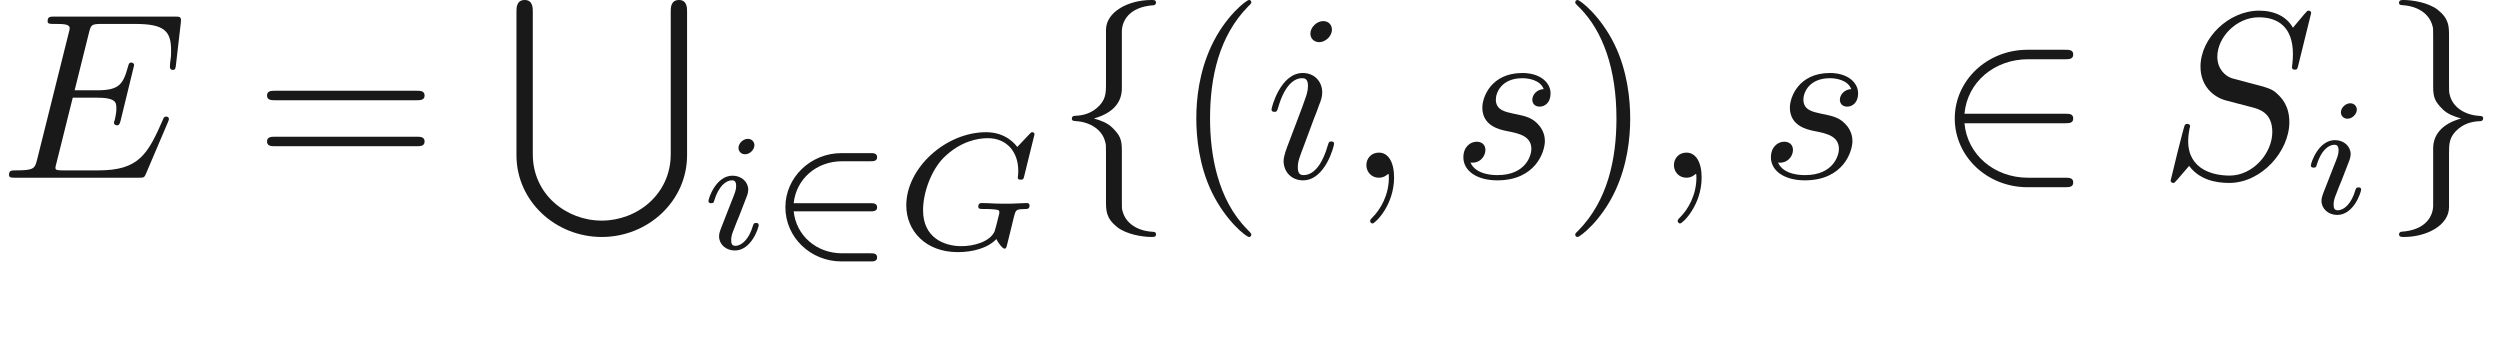
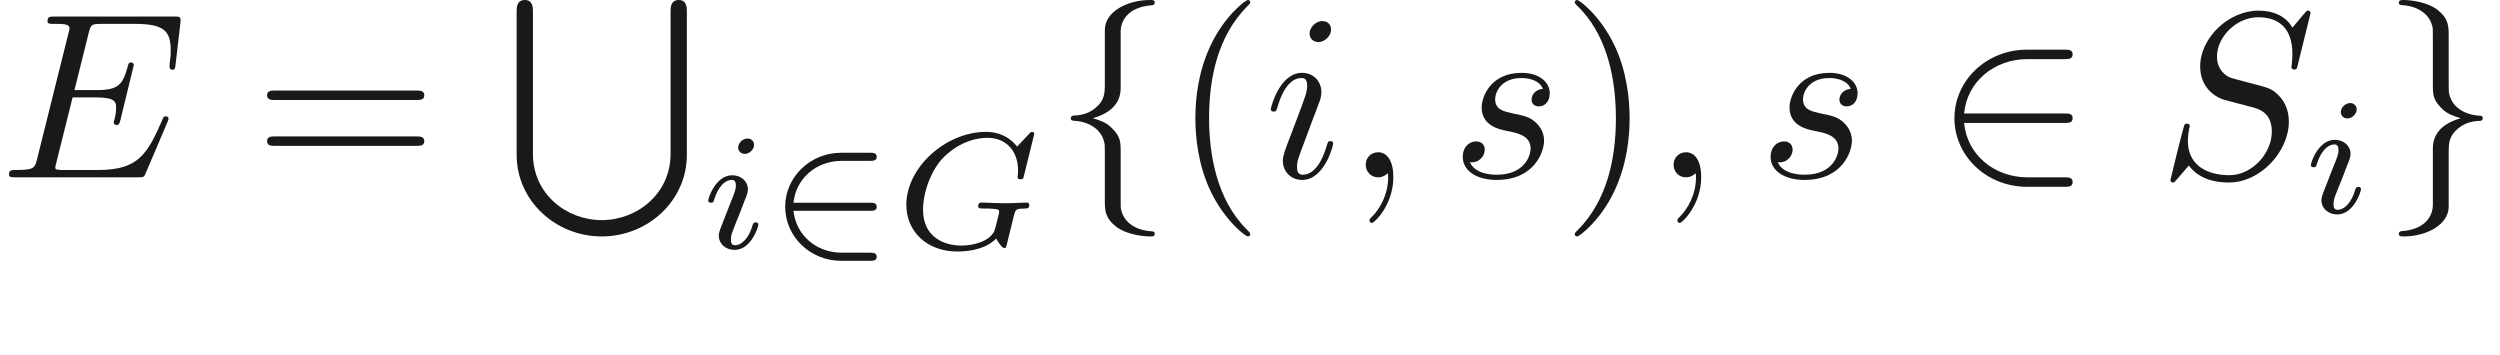
- <svg xmlns="http://www.w3.org/2000/svg" xmlns:ns1="http://github.com/leegao/readme2tex/" xmlns:xlink="http://www.w3.org/1999/xlink" height="14.944pt" ns1:offset="3.5146000000000033" version="1.1" viewBox="-52.093 -69.509 105.105 14.944" width="105.105pt">
+ <svg xmlns="http://www.w3.org/2000/svg" xmlns:ns1="http://github.com/leegao/readme2tex/" xmlns:xlink="http://www.w3.org/1999/xlink" height="14.944pt" ns1:offset="3.5165840000000035" version="1.1" viewBox="-52.075 -69.509 105.344 14.944" width="105.344pt">
  <defs>
    <path d="M5.46 -2.291C5.629 -2.291 5.808 -2.291 5.808 -2.491S5.629 -2.69 5.46 -2.69H1.235C1.355 -4.025 2.501 -4.981 3.905 -4.981H5.46C5.629 -4.981 5.808 -4.981 5.808 -5.181S5.629 -5.38 5.46 -5.38H3.885C2.182 -5.38 0.827 -4.085 0.827 -2.491S2.182 0.399 3.885 0.399H5.46C5.629 0.399 5.808 0.399 5.808 0.199S5.629 0 5.46 0H3.905C2.501 0 1.355 -0.956 1.235 -2.291H5.46Z" id="g0-50" />
    <path d="M2.819 -6.147C2.819 -6.545 3.078 -7.183 4.164 -7.253C4.214 -7.263 4.254 -7.303 4.254 -7.362C4.254 -7.472 4.174 -7.472 4.065 -7.472C3.068 -7.472 2.162 -6.964 2.152 -6.227V-3.955C2.152 -3.567 2.152 -3.248 1.753 -2.919C1.405 -2.63 1.026 -2.61 0.807 -2.6C0.757 -2.59 0.717 -2.55 0.717 -2.491C0.717 -2.391 0.777 -2.391 0.877 -2.381C1.534 -2.341 2.012 -1.983 2.122 -1.494C2.152 -1.385 2.152 -1.365 2.152 -1.006V0.966C2.152 1.385 2.152 1.704 2.63 2.082C3.019 2.381 3.676 2.491 4.065 2.491C4.174 2.491 4.254 2.491 4.254 2.381C4.254 2.281 4.194 2.281 4.095 2.271C3.467 2.232 2.979 1.913 2.849 1.405C2.819 1.315 2.819 1.295 2.819 0.936V-1.156C2.819 -1.614 2.74 -1.783 2.421 -2.102C2.212 -2.311 1.923 -2.411 1.644 -2.491C2.461 -2.72 2.819 -3.178 2.819 -3.756V-6.147Z" id="g0-102" />
-     <path d="M2.152 1.166C2.152 1.564 1.893 2.202 0.807 2.271C0.757 2.281 0.717 2.321 0.717 2.381C0.717 2.491 0.827 2.491 0.917 2.491C1.883 2.491 2.809 2.002 2.819 1.245V-1.026C2.819 -1.415 2.819 -1.734 3.218 -2.062C3.567 -2.351 3.945 -2.371 4.164 -2.381C4.214 -2.391 4.254 -2.431 4.254 -2.491C4.254 -2.59 4.194 -2.59 4.095 -2.6C3.437 -2.64 2.959 -2.999 2.849 -3.487C2.819 -3.597 2.819 -3.616 2.819 -3.975V-5.948C2.819 -6.366 2.819 -6.685 2.341 -7.064C1.943 -7.372 1.255 -7.472 0.917 -7.472C0.827 -7.472 0.717 -7.472 0.717 -7.362C0.717 -7.263 0.777 -7.263 0.877 -7.253C1.504 -7.213 1.993 -6.894 2.122 -6.386C2.152 -6.296 2.152 -6.276 2.152 -5.918V-3.826C2.152 -3.367 2.232 -3.198 2.55 -2.879C2.76 -2.67 3.049 -2.57 3.328 -2.491C2.511 -2.262 2.152 -1.803 2.152 -1.225V1.166Z" id="g0-103" />
-     <path d="M5.879 -4.812C5.879 -4.847 5.858 -4.903 5.788 -4.903C5.739 -4.903 5.726 -4.889 5.663 -4.819L5.154 -4.282C5.091 -4.366 4.7 -4.903 3.843 -4.903C2.148 -4.903 0.488 -3.403 0.488 -1.827C0.488 -0.746 1.311 0.139 2.65 0.139C3.264 0.139 3.912 -0.021 4.275 -0.411C4.345 -0.258 4.533 -0.007 4.617 -0.007C4.679 -0.007 4.693 -0.035 4.728 -0.181L4.861 -0.718C4.896 -0.844 4.993 -1.262 5.014 -1.346C5.098 -1.66 5.105 -1.667 5.516 -1.674C5.565 -1.674 5.67 -1.674 5.67 -1.82C5.67 -1.89 5.621 -1.925 5.565 -1.925C5.335 -1.925 5.042 -1.897 4.798 -1.897C4.624 -1.897 4.394 -1.897 4.219 -1.904S3.843 -1.925 3.668 -1.925C3.619 -1.925 3.515 -1.925 3.515 -1.771C3.515 -1.674 3.592 -1.674 3.766 -1.674C3.898 -1.674 4.038 -1.674 4.17 -1.66C4.394 -1.639 4.401 -1.611 4.401 -1.527C4.401 -1.499 4.401 -1.485 4.352 -1.304C4.303 -1.109 4.226 -0.795 4.198 -0.725C3.996 -0.3 3.347 -0.112 2.803 -0.112C2.106 -0.112 1.193 -0.446 1.193 -1.625C1.193 -2.371 1.541 -3.306 2.057 -3.829C2.776 -4.54 3.522 -4.652 3.912 -4.652C4.721 -4.652 5.196 -4.066 5.196 -3.285C5.196 -3.089 5.175 -3.041 5.175 -2.999C5.175 -2.908 5.265 -2.908 5.3 -2.908C5.412 -2.908 5.412 -2.929 5.447 -3.062L5.879 -4.812Z" id="g3-71" />
+     <path d="M2.152 1.166C2.152 1.564 1.893 2.202 0.807 2.271C0.757 2.281 0.717 2.321 0.717 2.381C0.717 2.491 0.827 2.491 0.917 2.491C1.883 2.491 2.809 2.002 2.819 1.245V-1.026C2.819 -1.415 2.819 -1.733 3.218 -2.062C3.567 -2.351 3.945 -2.371 4.164 -2.381C4.214 -2.391 4.254 -2.431 4.254 -2.491C4.254 -2.59 4.194 -2.59 4.095 -2.6C3.437 -2.64 2.959 -2.999 2.849 -3.487C2.819 -3.597 2.819 -3.616 2.819 -3.975V-5.948C2.819 -6.366 2.819 -6.685 2.341 -7.064C1.943 -7.372 1.255 -7.472 0.917 -7.472C0.827 -7.472 0.717 -7.472 0.717 -7.362C0.717 -7.263 0.777 -7.263 0.877 -7.253C1.504 -7.213 1.993 -6.894 2.122 -6.386C2.152 -6.296 2.152 -6.276 2.152 -5.918V-3.826C2.152 -3.367 2.232 -3.198 2.55 -2.879C2.76 -2.67 3.049 -2.57 3.328 -2.491C2.511 -2.262 2.152 -1.803 2.152 -1.225V1.166Z" id="g0-103" />
+     <path d="M4.331 -1.576C4.442 -1.576 4.61 -1.576 4.61 -1.743C4.61 -1.918 4.449 -1.918 4.331 -1.918H1.102C1.206 -2.929 2.05 -3.682 3.138 -3.682H4.331C4.442 -3.682 4.61 -3.682 4.61 -3.85C4.61 -4.024 4.449 -4.024 4.331 -4.024H3.11C1.813 -4.024 0.753 -3.006 0.753 -1.75C0.753 -0.467 1.827 0.53 3.11 0.53H4.331C4.442 0.53 4.61 0.53 4.61 0.363C4.61 0.188 4.449 0.188 4.331 0.188H3.138C2.05 0.188 1.206 -0.565 1.102 -1.576H4.331Z" id="g1-50" />
+     <path d="M7.044 6.486C7.044 8.169 5.629 9.275 4.144 9.275S1.245 8.179 1.245 6.486V0.478C1.245 0.339 1.245 0 0.907 0C0.558 0 0.558 0.329 0.558 0.478V6.526C0.558 8.458 2.202 9.963 4.144 9.963S7.731 8.458 7.731 6.526V0.478C7.731 0.339 7.731 0 7.392 0C7.044 0 7.044 0.329 7.044 0.478V6.486Z" id="g5-83" />
+     <path d="M2.022 -0.01C2.022 -0.667 1.773 -1.056 1.385 -1.056C1.056 -1.056 0.857 -0.807 0.857 -0.528C0.857 -0.259 1.056 0 1.385 0C1.504 0 1.634 -0.04 1.733 -0.13C1.763 -0.149 1.773 -0.159 1.783 -0.159S1.803 -0.149 1.803 -0.01C1.803 0.727 1.455 1.325 1.126 1.654C1.016 1.763 1.016 1.783 1.016 1.813C1.016 1.883 1.066 1.923 1.116 1.923C1.225 1.923 2.022 1.156 2.022 -0.01Z" id="g2-59" />
+     <path d="M7.054 -2.321C7.073 -2.371 7.103 -2.441 7.103 -2.461C7.103 -2.471 7.103 -2.57 6.984 -2.57C6.894 -2.57 6.874 -2.511 6.854 -2.451C6.207 -0.976 5.838 -0.309 4.134 -0.309H2.68C2.54 -0.309 2.521 -0.309 2.461 -0.319C2.361 -0.329 2.331 -0.339 2.331 -0.418C2.331 -0.448 2.331 -0.468 2.381 -0.648L3.059 -3.367H4.045C4.892 -3.367 4.892 -3.158 4.892 -2.909C4.892 -2.839 4.892 -2.72 4.822 -2.421C4.802 -2.371 4.792 -2.341 4.792 -2.311C4.792 -2.262 4.832 -2.202 4.922 -2.202C5.001 -2.202 5.031 -2.252 5.071 -2.401L5.639 -4.732C5.639 -4.792 5.589 -4.842 5.519 -4.842C5.43 -4.842 5.41 -4.782 5.38 -4.663C5.171 -3.905 4.991 -3.676 4.075 -3.676H3.138L3.736 -6.077C3.826 -6.426 3.836 -6.466 4.274 -6.466H5.679C6.894 -6.466 7.193 -6.177 7.193 -5.36C7.193 -5.121 7.193 -5.101 7.153 -4.832C7.153 -4.772 7.143 -4.702 7.143 -4.653S7.173 -4.533 7.263 -4.533C7.372 -4.533 7.382 -4.593 7.402 -4.782L7.601 -6.506C7.631 -6.775 7.582 -6.775 7.333 -6.775H2.301C2.102 -6.775 2.002 -6.775 2.002 -6.575C2.002 -6.466 2.092 -6.466 2.281 -6.466C2.65 -6.466 2.929 -6.466 2.929 -6.286C2.929 -6.247 2.929 -6.227 2.879 -6.047L1.564 -0.777C1.465 -0.389 1.445 -0.309 0.658 -0.309C0.488 -0.309 0.379 -0.309 0.379 -0.12C0.379 0 0.468 0 0.658 0H5.828C6.057 0 6.067 -0.01 6.137 -0.169L7.054 -2.321Z" id="g2-69" />
+     <path d="M6.426 -6.924C6.426 -6.954 6.406 -7.024 6.316 -7.024C6.267 -7.024 6.257 -7.014 6.137 -6.874L5.659 -6.306C5.4 -6.775 4.882 -7.024 4.234 -7.024C2.969 -7.024 1.773 -5.878 1.773 -4.672C1.773 -3.866 2.301 -3.407 2.809 -3.258L3.875 -2.979C4.244 -2.889 4.792 -2.74 4.792 -1.923C4.792 -1.026 3.975 -0.09 2.999 -0.09C2.361 -0.09 1.255 -0.309 1.255 -1.544C1.255 -1.783 1.305 -2.022 1.315 -2.082C1.325 -2.122 1.335 -2.132 1.335 -2.152C1.335 -2.252 1.265 -2.262 1.215 -2.262S1.146 -2.252 1.116 -2.222C1.076 -2.182 0.518 0.09 0.518 0.12C0.518 0.179 0.568 0.219 0.628 0.219C0.677 0.219 0.687 0.209 0.807 0.07L1.295 -0.498C1.724 0.08 2.401 0.219 2.979 0.219C4.334 0.219 5.509 -1.106 5.509 -2.341C5.509 -3.029 5.171 -3.367 5.021 -3.507C4.792 -3.736 4.643 -3.776 3.756 -4.005C3.537 -4.065 3.178 -4.164 3.088 -4.184C2.819 -4.274 2.481 -4.563 2.481 -5.091C2.481 -5.898 3.278 -6.745 4.224 -6.745C5.051 -6.745 5.659 -6.316 5.659 -5.2C5.659 -4.882 5.619 -4.702 5.619 -4.643C5.619 -4.633 5.619 -4.543 5.738 -4.543C5.838 -4.543 5.848 -4.573 5.888 -4.742L6.426 -6.924Z" id="g2-83" />
+     <path d="M2.829 -6.227C2.829 -6.426 2.69 -6.585 2.461 -6.585C2.192 -6.585 1.923 -6.326 1.923 -6.057C1.923 -5.868 2.062 -5.699 2.301 -5.699C2.531 -5.699 2.829 -5.928 2.829 -6.227ZM2.072 -2.481C2.192 -2.77 2.192 -2.79 2.291 -3.059C2.371 -3.258 2.421 -3.397 2.421 -3.587C2.421 -4.035 2.102 -4.403 1.604 -4.403C0.667 -4.403 0.289 -2.959 0.289 -2.869C0.289 -2.77 0.389 -2.77 0.408 -2.77C0.508 -2.77 0.518 -2.79 0.568 -2.949C0.837 -3.885 1.235 -4.184 1.574 -4.184C1.654 -4.184 1.823 -4.184 1.823 -3.866C1.823 -3.656 1.753 -3.447 1.714 -3.347C1.634 -3.088 1.186 -1.933 1.026 -1.504C0.927 -1.245 0.797 -0.917 0.797 -0.707C0.797 -0.239 1.136 0.11 1.614 0.11C2.55 0.11 2.919 -1.335 2.919 -1.425C2.919 -1.524 2.829 -1.524 2.8 -1.524C2.7 -1.524 2.7 -1.494 2.65 -1.345C2.471 -0.717 2.142 -0.11 1.634 -0.11C1.465 -0.11 1.395 -0.209 1.395 -0.438C1.395 -0.687 1.455 -0.827 1.684 -1.435L2.072 -2.481Z" id="g2-105" />
+     <path d="M3.895 -3.726C3.616 -3.716 3.417 -3.497 3.417 -3.278C3.417 -3.138 3.507 -2.989 3.726 -2.989S4.184 -3.158 4.184 -3.547C4.184 -3.995 3.756 -4.403 2.999 -4.403C1.684 -4.403 1.315 -3.387 1.315 -2.949C1.315 -2.172 2.052 -2.022 2.341 -1.963C2.859 -1.863 3.377 -1.753 3.377 -1.205C3.377 -0.946 3.148 -0.11 1.953 -0.11C1.813 -0.11 1.046 -0.11 0.817 -0.638C1.196 -0.588 1.445 -0.887 1.445 -1.166C1.445 -1.395 1.285 -1.514 1.076 -1.514C0.817 -1.514 0.518 -1.305 0.518 -0.857C0.518 -0.289 1.086 0.11 1.943 0.11C3.557 0.11 3.945 -1.096 3.945 -1.544C3.945 -1.903 3.756 -2.152 3.636 -2.271C3.367 -2.55 3.078 -2.6 2.64 -2.69C2.281 -2.77 1.883 -2.839 1.883 -3.288C1.883 -3.577 2.122 -4.184 2.999 -4.184C3.248 -4.184 3.746 -4.115 3.895 -3.726Z" id="g2-115" />
+     <path d="M5.879 -4.812C5.879 -4.847 5.858 -4.903 5.788 -4.903C5.739 -4.903 5.726 -4.889 5.663 -4.819L5.154 -4.282C5.091 -4.366 4.7 -4.903 3.843 -4.903C2.148 -4.903 0.488 -3.403 0.488 -1.827C0.488 -0.746 1.311 0.139 2.65 0.139C3.264 0.139 3.912 -0.021 4.275 -0.411C4.345 -0.258 4.533 -0.007 4.617 -0.007C4.679 -0.007 4.693 -0.035 4.728 -0.181L4.861 -0.718C4.896 -0.844 4.993 -1.262 5.014 -1.346C5.098 -1.66 5.105 -1.667 5.516 -1.674C5.565 -1.674 5.67 -1.674 5.67 -1.82C5.67 -1.89 5.621 -1.925 5.565 -1.925C5.335 -1.925 5.042 -1.897 4.798 -1.897C4.624 -1.897 4.394 -1.897 4.219 -1.904S3.843 -1.925 3.668 -1.925C3.619 -1.925 3.515 -1.925 3.515 -1.771C3.515 -1.674 3.592 -1.674 3.766 -1.674C3.898 -1.674 4.038 -1.674 4.17 -1.66C4.394 -1.639 4.4 -1.611 4.4 -1.527C4.4 -1.499 4.4 -1.485 4.352 -1.304C4.303 -1.109 4.226 -0.795 4.198 -0.725C3.996 -0.3 3.347 -0.112 2.803 -0.112C2.106 -0.112 1.193 -0.446 1.193 -1.625C1.193 -2.371 1.541 -3.306 2.057 -3.829C2.776 -4.54 3.522 -4.652 3.912 -4.652C4.721 -4.652 5.196 -4.066 5.196 -3.285C5.196 -3.089 5.175 -3.041 5.175 -2.999C5.175 -2.908 5.265 -2.908 5.3 -2.908C5.412 -2.908 5.412 -2.929 5.447 -3.062L5.879 -4.812Z" id="g3-71" />
    <path d="M2.26 -4.359C2.26 -4.47 2.176 -4.624 1.981 -4.624C1.792 -4.624 1.59 -4.442 1.59 -4.24C1.59 -4.122 1.681 -3.975 1.869 -3.975C2.071 -3.975 2.26 -4.17 2.26 -4.359ZM0.837 -0.816C0.809 -0.725 0.774 -0.642 0.774 -0.523C0.774 -0.195 1.053 0.07 1.437 0.07C2.134 0.07 2.441 -0.893 2.441 -0.997C2.441 -1.088 2.35 -1.088 2.329 -1.088C2.232 -1.088 2.225 -1.046 2.197 -0.969C2.036 -0.411 1.73 -0.126 1.458 -0.126C1.318 -0.126 1.283 -0.216 1.283 -0.37C1.283 -0.53 1.332 -0.663 1.395 -0.816C1.465 -1.004 1.541 -1.193 1.618 -1.374C1.681 -1.541 1.932 -2.176 1.96 -2.26C1.981 -2.329 2.001 -2.413 2.001 -2.483C2.001 -2.81 1.723 -3.075 1.339 -3.075C0.649 -3.075 0.328 -2.127 0.328 -2.008C0.328 -1.918 0.425 -1.918 0.446 -1.918C0.544 -1.918 0.551 -1.953 0.572 -2.029C0.753 -2.629 1.06 -2.88 1.318 -2.88C1.43 -2.88 1.492 -2.824 1.492 -2.636C1.492 -2.476 1.451 -2.371 1.276 -1.939L0.837 -0.816Z" id="g3-105" />
-     <path d="M2.022 -0.01C2.022 -0.667 1.773 -1.056 1.385 -1.056C1.056 -1.056 0.857 -0.807 0.857 -0.528C0.857 -0.259 1.056 0 1.385 0C1.504 0 1.634 -0.04 1.734 -0.13C1.763 -0.149 1.773 -0.159 1.783 -0.159S1.803 -0.149 1.803 -0.01C1.803 0.727 1.455 1.325 1.126 1.654C1.016 1.763 1.016 1.783 1.016 1.813C1.016 1.883 1.066 1.923 1.116 1.923C1.225 1.923 2.022 1.156 2.022 -0.01Z" id="g2-59" />
-     <path d="M7.054 -2.321C7.073 -2.371 7.103 -2.441 7.103 -2.461C7.103 -2.471 7.103 -2.57 6.984 -2.57C6.894 -2.57 6.874 -2.511 6.854 -2.451C6.207 -0.976 5.838 -0.309 4.135 -0.309H2.68C2.54 -0.309 2.521 -0.309 2.461 -0.319C2.361 -0.329 2.331 -0.339 2.331 -0.418C2.331 -0.448 2.331 -0.468 2.381 -0.648L3.059 -3.367H4.045C4.892 -3.367 4.892 -3.158 4.892 -2.909C4.892 -2.839 4.892 -2.72 4.822 -2.421C4.802 -2.371 4.792 -2.341 4.792 -2.311C4.792 -2.262 4.832 -2.202 4.922 -2.202C5.001 -2.202 5.031 -2.252 5.071 -2.401L5.639 -4.732C5.639 -4.792 5.589 -4.842 5.519 -4.842C5.43 -4.842 5.41 -4.782 5.38 -4.663C5.171 -3.905 4.991 -3.676 4.075 -3.676H3.138L3.736 -6.077C3.826 -6.426 3.836 -6.466 4.274 -6.466H5.679C6.894 -6.466 7.193 -6.177 7.193 -5.36C7.193 -5.121 7.193 -5.101 7.153 -4.832C7.153 -4.772 7.143 -4.702 7.143 -4.653S7.173 -4.533 7.263 -4.533C7.372 -4.533 7.382 -4.593 7.402 -4.782L7.601 -6.506C7.631 -6.775 7.582 -6.775 7.332 -6.775H2.301C2.102 -6.775 2.002 -6.775 2.002 -6.575C2.002 -6.466 2.092 -6.466 2.281 -6.466C2.65 -6.466 2.929 -6.466 2.929 -6.286C2.929 -6.247 2.929 -6.227 2.879 -6.047L1.564 -0.777C1.465 -0.389 1.445 -0.309 0.658 -0.309C0.488 -0.309 0.379 -0.309 0.379 -0.12C0.379 0 0.468 0 0.658 0H5.828C6.057 0 6.067 -0.01 6.137 -0.169L7.054 -2.321Z" id="g2-69" />
-     <path d="M6.426 -6.924C6.426 -6.954 6.406 -7.024 6.316 -7.024C6.266 -7.024 6.257 -7.014 6.137 -6.874L5.659 -6.306C5.4 -6.775 4.882 -7.024 4.234 -7.024C2.969 -7.024 1.773 -5.878 1.773 -4.672C1.773 -3.865 2.301 -3.407 2.809 -3.258L3.875 -2.979C4.244 -2.889 4.792 -2.74 4.792 -1.923C4.792 -1.026 3.975 -0.09 2.999 -0.09C2.361 -0.09 1.255 -0.309 1.255 -1.544C1.255 -1.783 1.305 -2.022 1.315 -2.082C1.325 -2.122 1.335 -2.132 1.335 -2.152C1.335 -2.252 1.265 -2.262 1.215 -2.262S1.146 -2.252 1.116 -2.222C1.076 -2.182 0.518 0.09 0.518 0.12C0.518 0.179 0.568 0.219 0.628 0.219C0.677 0.219 0.687 0.209 0.807 0.07L1.295 -0.498C1.724 0.08 2.401 0.219 2.979 0.219C4.334 0.219 5.509 -1.106 5.509 -2.341C5.509 -3.029 5.171 -3.367 5.021 -3.507C4.792 -3.736 4.643 -3.776 3.756 -4.005C3.537 -4.065 3.178 -4.164 3.088 -4.184C2.819 -4.274 2.481 -4.563 2.481 -5.091C2.481 -5.898 3.278 -6.745 4.224 -6.745C5.051 -6.745 5.659 -6.316 5.659 -5.2C5.659 -4.882 5.619 -4.702 5.619 -4.643C5.619 -4.633 5.619 -4.543 5.738 -4.543C5.838 -4.543 5.848 -4.573 5.888 -4.742L6.426 -6.924Z" id="g2-83" />
-     <path d="M2.829 -6.227C2.829 -6.426 2.69 -6.585 2.461 -6.585C2.192 -6.585 1.923 -6.326 1.923 -6.057C1.923 -5.868 2.062 -5.699 2.301 -5.699C2.531 -5.699 2.829 -5.928 2.829 -6.227ZM2.072 -2.481C2.192 -2.77 2.192 -2.79 2.291 -3.059C2.371 -3.258 2.421 -3.397 2.421 -3.587C2.421 -4.035 2.102 -4.403 1.604 -4.403C0.667 -4.403 0.289 -2.959 0.289 -2.869C0.289 -2.77 0.389 -2.77 0.408 -2.77C0.508 -2.77 0.518 -2.79 0.568 -2.949C0.837 -3.885 1.235 -4.184 1.574 -4.184C1.654 -4.184 1.823 -4.184 1.823 -3.865C1.823 -3.656 1.753 -3.447 1.714 -3.347C1.634 -3.088 1.186 -1.933 1.026 -1.504C0.927 -1.245 0.797 -0.917 0.797 -0.707C0.797 -0.239 1.136 0.11 1.614 0.11C2.55 0.11 2.919 -1.335 2.919 -1.425C2.919 -1.524 2.829 -1.524 2.8 -1.524C2.7 -1.524 2.7 -1.494 2.65 -1.345C2.471 -0.717 2.142 -0.11 1.634 -0.11C1.465 -0.11 1.395 -0.209 1.395 -0.438C1.395 -0.687 1.455 -0.827 1.684 -1.435L2.072 -2.481Z" id="g2-105" />
-     <path d="M3.895 -3.726C3.616 -3.716 3.417 -3.497 3.417 -3.278C3.417 -3.138 3.507 -2.989 3.726 -2.989S4.184 -3.158 4.184 -3.547C4.184 -3.995 3.756 -4.403 2.999 -4.403C1.684 -4.403 1.315 -3.387 1.315 -2.949C1.315 -2.172 2.052 -2.022 2.341 -1.963C2.859 -1.863 3.377 -1.753 3.377 -1.205C3.377 -0.946 3.148 -0.11 1.953 -0.11C1.813 -0.11 1.046 -0.11 0.817 -0.638C1.196 -0.588 1.445 -0.887 1.445 -1.166C1.445 -1.395 1.285 -1.514 1.076 -1.514C0.817 -1.514 0.518 -1.305 0.518 -0.857C0.518 -0.289 1.086 0.11 1.943 0.11C3.557 0.11 3.945 -1.096 3.945 -1.544C3.945 -1.903 3.756 -2.152 3.636 -2.271C3.367 -2.55 3.078 -2.6 2.64 -2.69C2.281 -2.77 1.883 -2.839 1.883 -3.288C1.883 -3.577 2.122 -4.184 2.999 -4.184C3.248 -4.184 3.746 -4.115 3.895 -3.726Z" id="g2-115" />
-     <path d="M4.331 -1.576C4.442 -1.576 4.61 -1.576 4.61 -1.743C4.61 -1.918 4.449 -1.918 4.331 -1.918H1.102C1.206 -2.929 2.05 -3.682 3.138 -3.682H4.331C4.442 -3.682 4.61 -3.682 4.61 -3.85C4.61 -4.024 4.449 -4.024 4.331 -4.024H3.11C1.813 -4.024 0.753 -3.006 0.753 -1.75C0.753 -0.467 1.827 0.53 3.11 0.53H4.331C4.442 0.53 4.61 0.53 4.61 0.363C4.61 0.188 4.449 0.188 4.331 0.188H3.138C2.05 0.188 1.206 -0.565 1.102 -1.576H4.331Z" id="g1-50" />
    <path d="M3.298 2.391C3.298 2.361 3.298 2.341 3.128 2.172C1.883 0.917 1.564 -0.966 1.564 -2.491C1.564 -4.224 1.943 -5.958 3.168 -7.203C3.298 -7.323 3.298 -7.342 3.298 -7.372C3.298 -7.442 3.258 -7.472 3.198 -7.472C3.098 -7.472 2.202 -6.795 1.614 -5.529C1.106 -4.433 0.986 -3.328 0.986 -2.491C0.986 -1.714 1.096 -0.508 1.644 0.618C2.242 1.843 3.098 2.491 3.198 2.491C3.258 2.491 3.298 2.461 3.298 2.391Z" id="g4-40" />
-     <path d="M2.879 -2.491C2.879 -3.268 2.77 -4.473 2.222 -5.599C1.624 -6.824 0.767 -7.472 0.667 -7.472C0.608 -7.472 0.568 -7.432 0.568 -7.372C0.568 -7.342 0.568 -7.323 0.757 -7.143C1.734 -6.157 2.301 -4.573 2.301 -2.491C2.301 -0.787 1.933 0.966 0.697 2.222C0.568 2.341 0.568 2.361 0.568 2.391C0.568 2.451 0.608 2.491 0.667 2.491C0.767 2.491 1.664 1.813 2.252 0.548C2.76 -0.548 2.879 -1.654 2.879 -2.491Z" id="g4-41" />
+     <path d="M2.879 -2.491C2.879 -3.268 2.77 -4.473 2.222 -5.599C1.624 -6.824 0.767 -7.472 0.667 -7.472C0.608 -7.472 0.568 -7.432 0.568 -7.372C0.568 -7.342 0.568 -7.323 0.757 -7.143C1.733 -6.157 2.301 -4.573 2.301 -2.491C2.301 -0.787 1.933 0.966 0.697 2.222C0.568 2.341 0.568 2.361 0.568 2.391C0.568 2.451 0.608 2.491 0.667 2.491C0.767 2.491 1.664 1.813 2.252 0.548C2.76 -0.548 2.879 -1.654 2.879 -2.491Z" id="g4-41" />
    <path d="M6.844 -3.258C6.994 -3.258 7.183 -3.258 7.183 -3.457S6.994 -3.656 6.854 -3.656H0.887C0.747 -3.656 0.558 -3.656 0.558 -3.457S0.747 -3.258 0.897 -3.258H6.844ZM6.854 -1.325C6.994 -1.325 7.183 -1.325 7.183 -1.524S6.994 -1.724 6.844 -1.724H0.897C0.747 -1.724 0.558 -1.724 0.558 -1.524S0.747 -1.325 0.887 -1.325H6.854Z" id="g4-61" />
-     <path d="M3.318 -0.757C3.357 -0.359 3.626 0.06 4.095 0.06C4.304 0.06 4.912 -0.08 4.912 -0.887V-1.445H4.663V-0.887C4.663 -0.309 4.413 -0.249 4.304 -0.249C3.975 -0.249 3.935 -0.697 3.935 -0.747V-2.74C3.935 -3.158 3.935 -3.547 3.577 -3.915C3.188 -4.304 2.69 -4.463 2.212 -4.463C1.395 -4.463 0.707 -3.995 0.707 -3.337C0.707 -3.039 0.907 -2.869 1.166 -2.869C1.445 -2.869 1.624 -3.068 1.624 -3.328C1.624 -3.447 1.574 -3.776 1.116 -3.786C1.385 -4.135 1.873 -4.244 2.192 -4.244C2.68 -4.244 3.248 -3.856 3.248 -2.969V-2.6C2.74 -2.57 2.042 -2.54 1.415 -2.242C0.667 -1.903 0.418 -1.385 0.418 -0.946C0.418 -0.139 1.385 0.11 2.012 0.11C2.67 0.11 3.128 -0.289 3.318 -0.757ZM3.248 -2.391V-1.395C3.248 -0.448 2.531 -0.11 2.082 -0.11C1.594 -0.11 1.186 -0.458 1.186 -0.956C1.186 -1.504 1.604 -2.331 3.248 -2.391Z" id="g4-97" />
-     <path d="M7.044 6.486C7.044 8.169 5.629 9.275 4.144 9.275S1.245 8.179 1.245 6.486V0.478C1.245 0.339 1.245 0 0.907 0C0.558 0 0.558 0.329 0.558 0.478V6.526C0.558 8.458 2.202 9.963 4.144 9.963S7.731 8.458 7.731 6.526V0.478C7.731 0.339 7.731 0 7.392 0C7.044 0 7.044 0.329 7.044 0.478V6.486Z" id="g5-83" />
+     <path d="M3.318 -0.757C3.357 -0.359 3.626 0.06 4.095 0.06C4.304 0.06 4.912 -0.08 4.912 -0.887V-1.445H4.663V-0.887C4.663 -0.309 4.413 -0.249 4.304 -0.249C3.975 -0.249 3.935 -0.697 3.935 -0.747V-2.74C3.935 -3.158 3.935 -3.547 3.577 -3.915C3.188 -4.304 2.69 -4.463 2.212 -4.463C1.395 -4.463 0.707 -3.995 0.707 -3.337C0.707 -3.039 0.907 -2.869 1.166 -2.869C1.445 -2.869 1.624 -3.068 1.624 -3.328C1.624 -3.447 1.574 -3.776 1.116 -3.786C1.385 -4.134 1.873 -4.244 2.192 -4.244C2.68 -4.244 3.248 -3.856 3.248 -2.969V-2.6C2.74 -2.57 2.042 -2.54 1.415 -2.242C0.667 -1.903 0.418 -1.385 0.418 -0.946C0.418 -0.139 1.385 0.11 2.012 0.11C2.67 0.11 3.128 -0.289 3.318 -0.757ZM3.248 -2.391V-1.395C3.248 -0.448 2.531 -0.11 2.082 -0.11C1.594 -0.11 1.186 -0.458 1.186 -0.956C1.186 -1.504 1.604 -2.331 3.248 -2.391Z" id="g4-97" />
  </defs>
  <g fill-opacity="0.9" id="page1">
-     <use x="-52.093" y="-62.037" xlink:href="#g2-69" />
-     <use x="-41.425" y="-62.037" xlink:href="#g4-61" />
-     <use x="-30.938" y="-69.509" xlink:href="#g5-83" />
-     <use x="-22.636" y="-59.048" xlink:href="#g3-105" />
-     <use x="-19.827" y="-59.048" xlink:href="#g1-50" />
-     <use x="-14.479" y="-59.048" xlink:href="#g3-71" />
-     <use x="-7.747" y="-62.037" xlink:href="#g0-102" />
-     <use x="-2.784" y="-62.037" xlink:href="#g4-40" />
-     <use x="1.075" y="-62.037" xlink:href="#g2-105" />
-     <use x="4.495" y="-62.037" xlink:href="#g2-59" />
-     <use x="8.912" y="-62.037" xlink:href="#g2-115" />
-     <use x="13.565" y="-62.037" xlink:href="#g4-41" />
-     <use x="17.425" y="-62.037" xlink:href="#g2-59" />
-     <use x="21.842" y="-62.037" xlink:href="#g2-115" />
-     <use x="29.262" y="-62.037" xlink:href="#g0-50" />
-     <use x="38.647" y="-62.037" xlink:href="#g2-83" />
-     <use x="44.733" y="-60.543" xlink:href="#g3-105" />
-     <use x="48.05" y="-62.037" xlink:href="#g0-103" />
+     <use x="-52.075" y="-62.037" xlink:href="#g2-69" />
+     <use x="-41.379" y="-62.037" xlink:href="#g4-61" />
+     <use x="-30.863" y="-69.509" xlink:href="#g5-83" />
+     <use x="-22.56" y="-59.049" xlink:href="#g3-105" />
+     <use x="-19.742" y="-59.049" xlink:href="#g1-50" />
+     <use x="-14.373" y="-59.049" xlink:href="#g3-71" />
+     <use x="-7.672" y="-62.037" xlink:href="#g0-102" />
+     <use x="-2.691" y="-62.037" xlink:href="#g4-40" />
+     <use x="1.184" y="-62.037" xlink:href="#g2-105" />
+     <use x="4.616" y="-62.037" xlink:href="#g2-59" />
+     <use x="9.044" y="-62.037" xlink:href="#g2-115" />
+     <use x="13.714" y="-62.037" xlink:href="#g4-41" />
+     <use x="17.588" y="-62.037" xlink:href="#g2-59" />
+     <use x="22.016" y="-62.037" xlink:href="#g2-115" />
+     <use x="29.453" y="-62.037" xlink:href="#g0-50" />
+     <use x="38.862" y="-62.037" xlink:href="#g2-83" />
+     <use x="44.971" y="-60.543" xlink:href="#g3-105" />
+     <use x="48.288" y="-62.037" xlink:href="#g0-103" />
  </g>
</svg>
